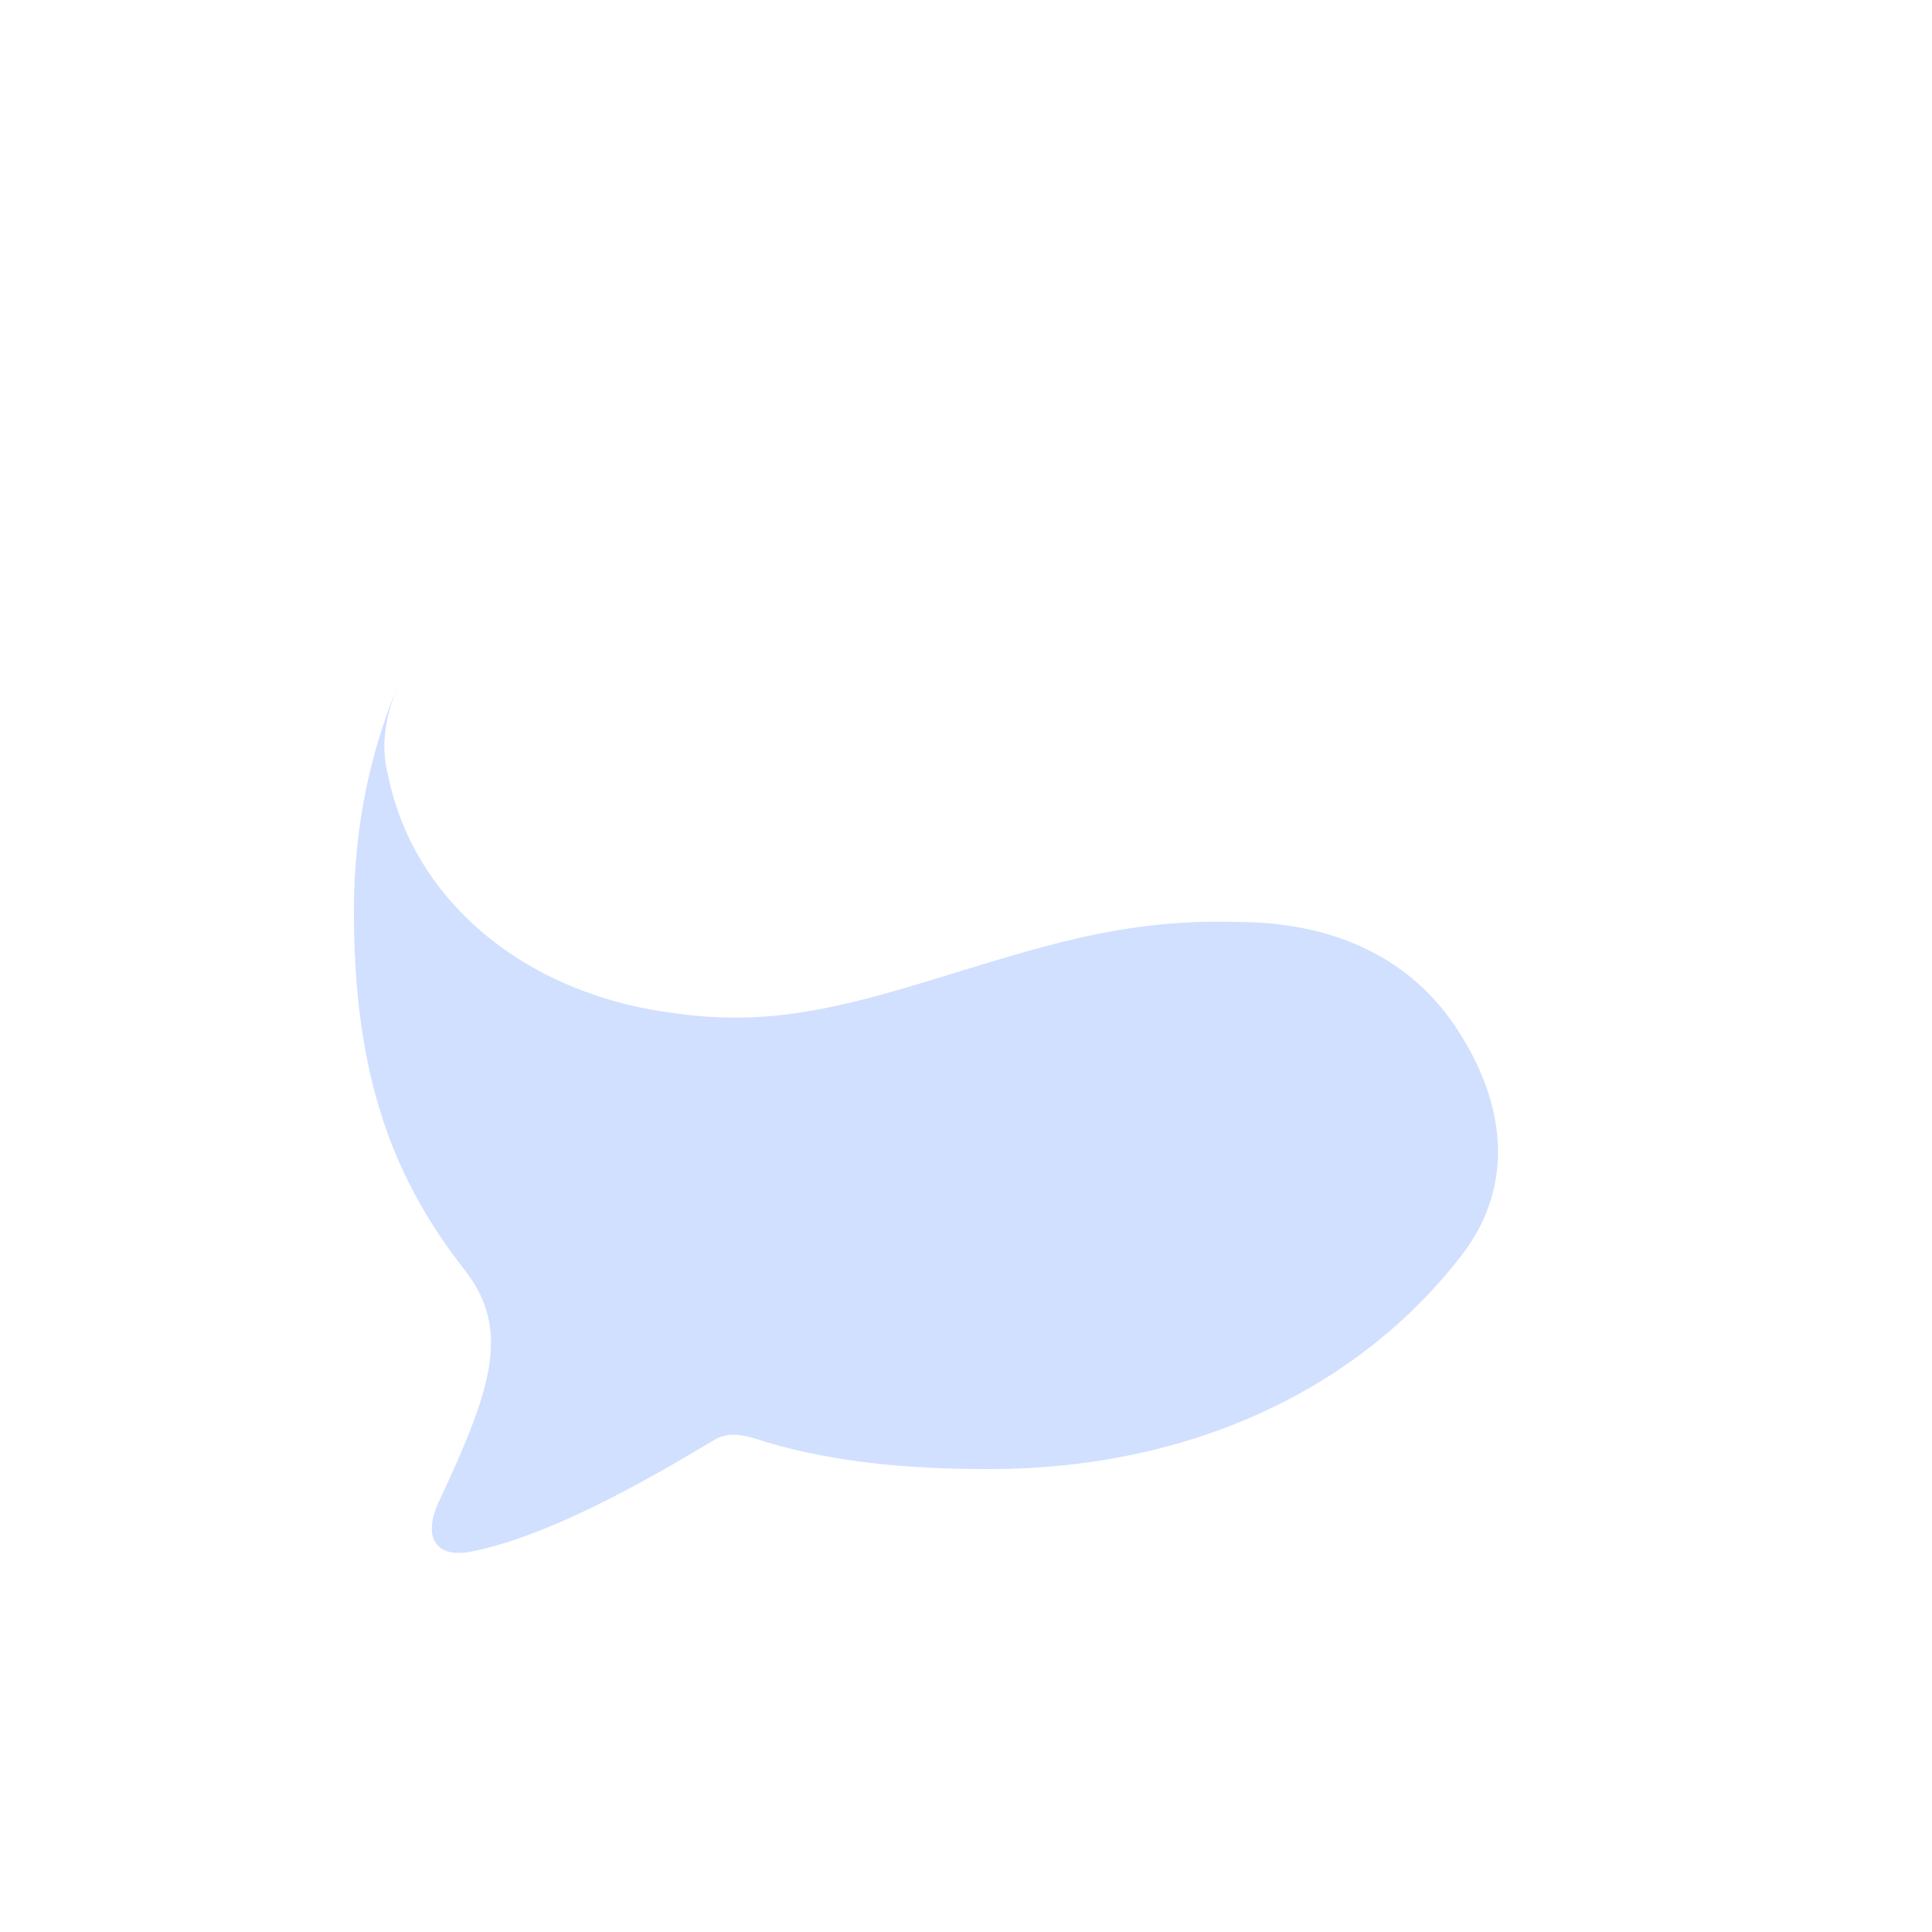
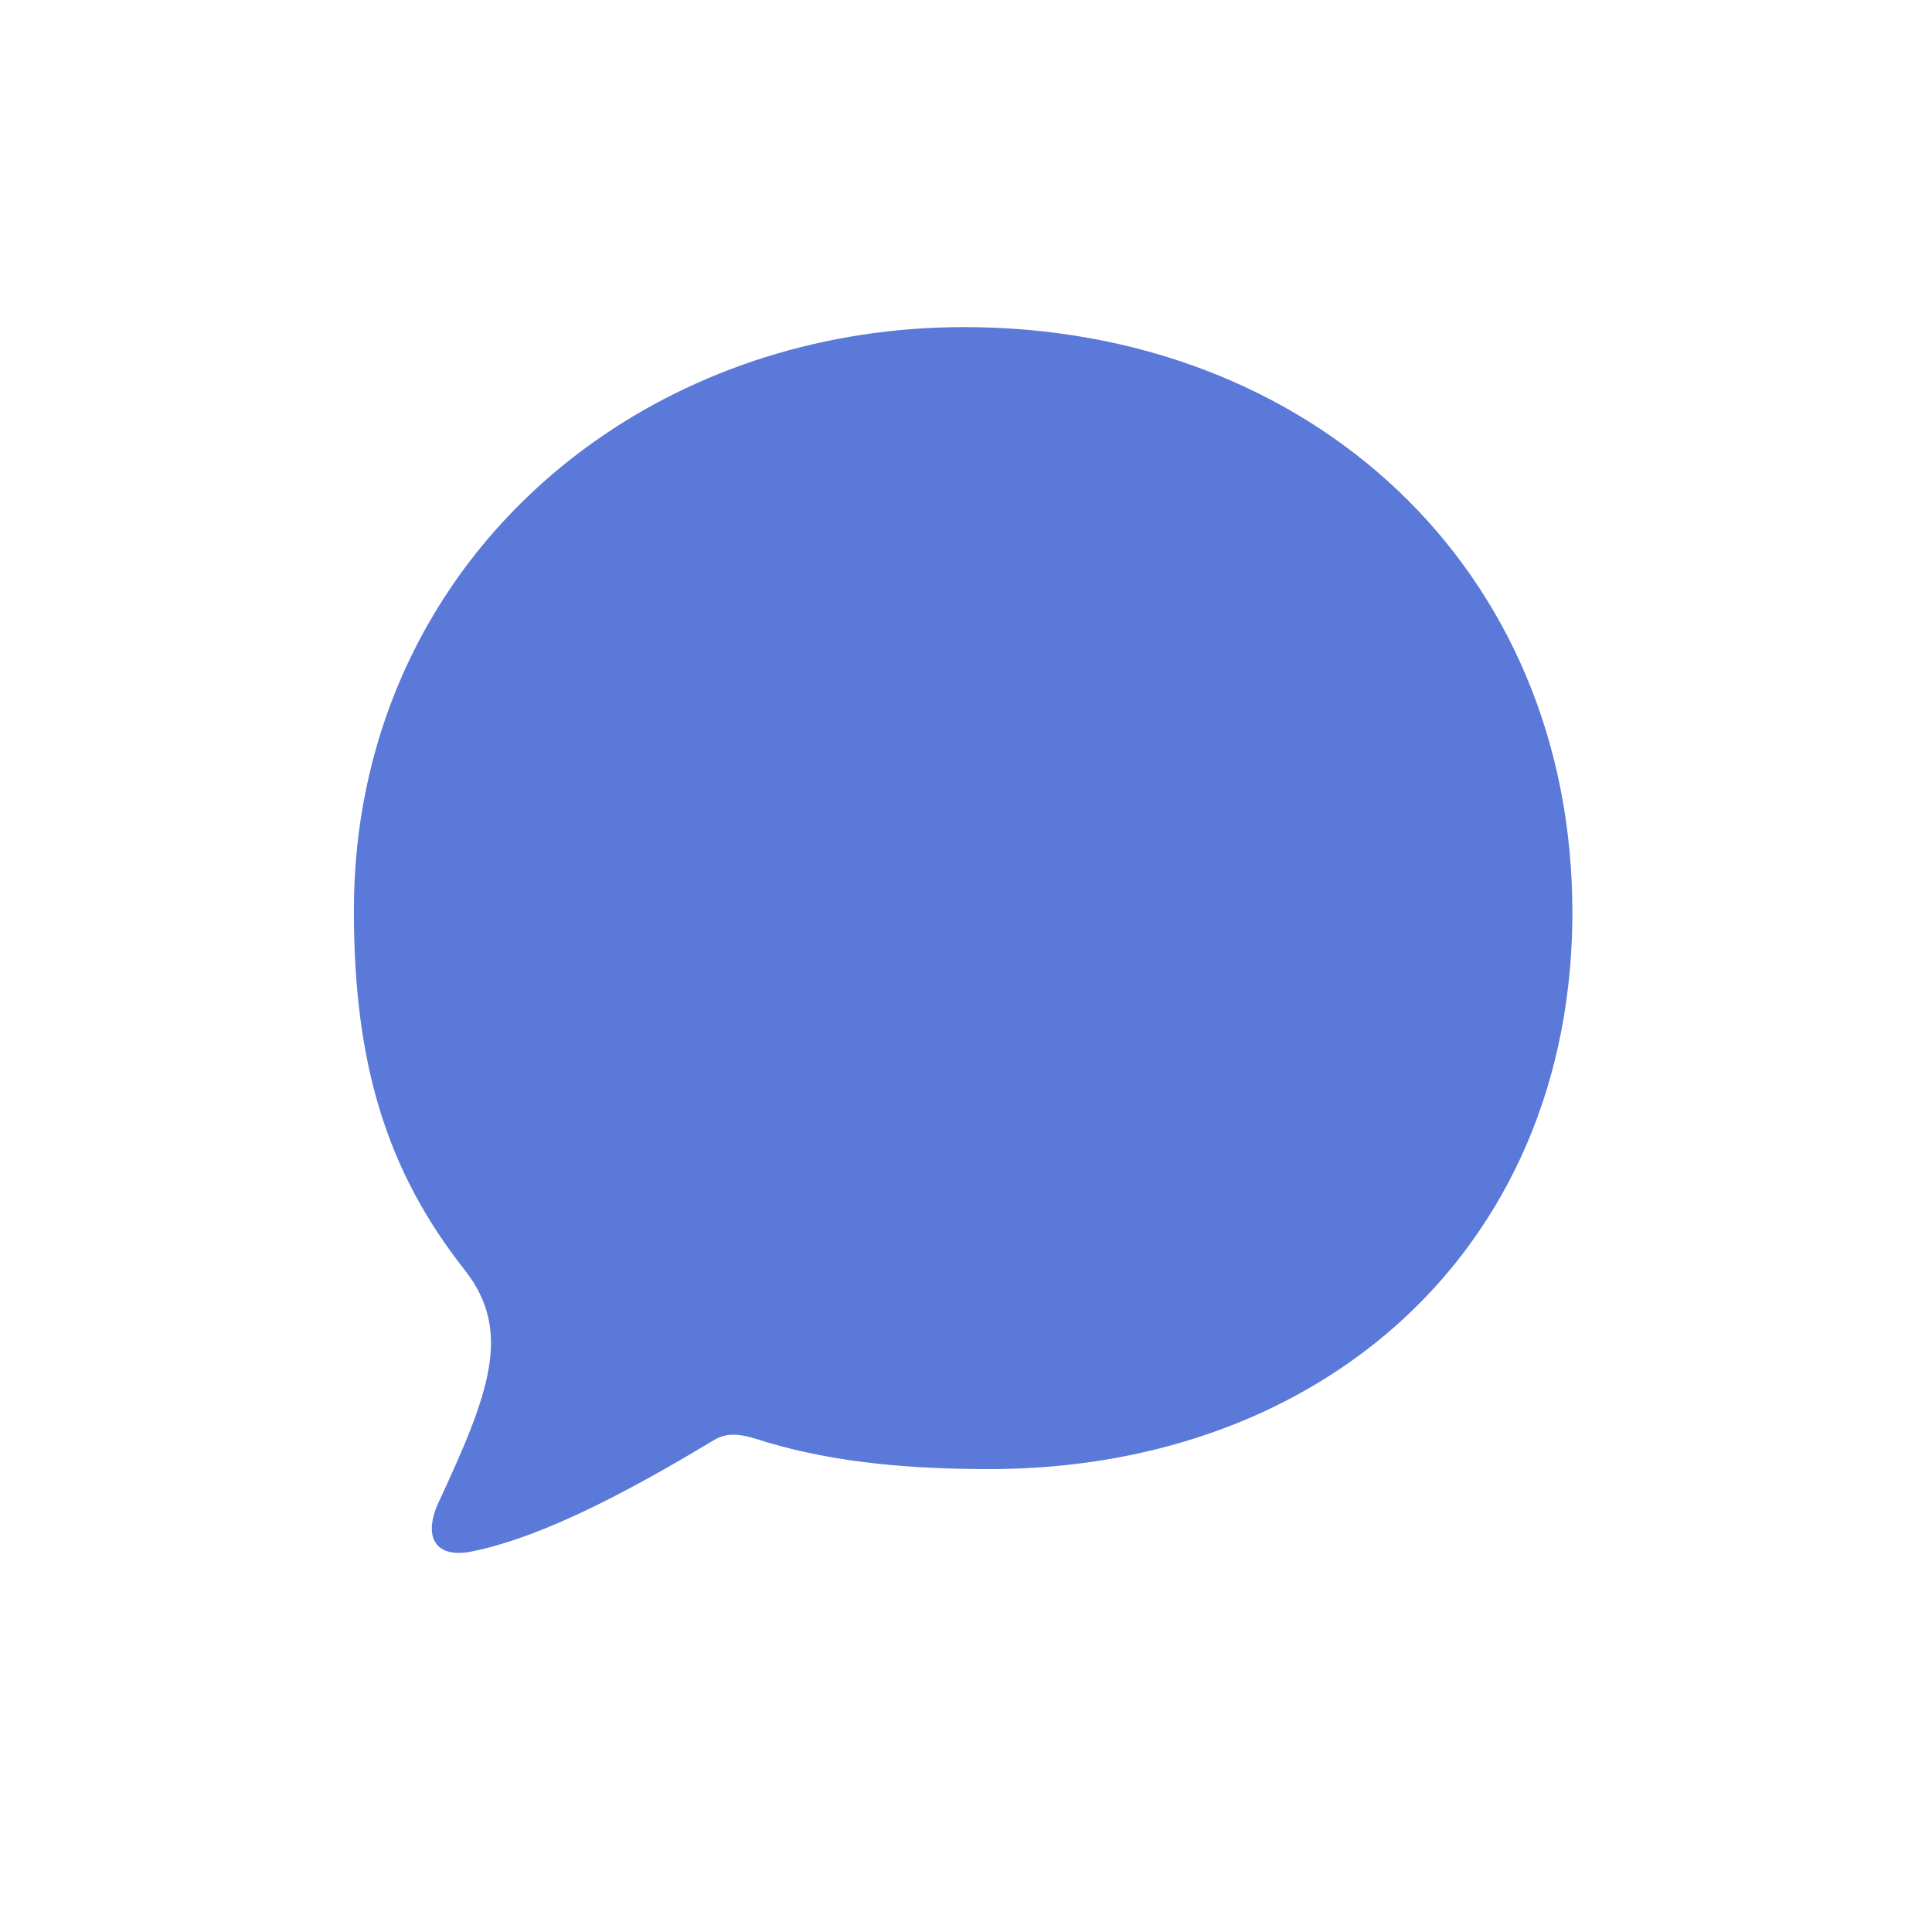
<svg xmlns="http://www.w3.org/2000/svg" width="1024" height="1024" viewBox="0 0 1024 1024" fill="none">
-   <path id="serein-03-lower-wave" d="M 212.816 358.907 C 196.566 396.163 187.564 437.786 187.564 482.598 C 187.564 563.707 204.8 620.483 246.368 673.204 C 271.715 705.648 259.549 738.091 232.174 796.895 C 224.063 815.145 231.16 826.297 250.424 822.242 C 289.964 814.131 337.616 787.77 378.17 763.438 C 386.281 758.368 394.392 760.396 406.558 764.451 C 444.071 775.604 484.626 778.646 524.166 778.646 C 630.527 778.646 719.958 736.501 774.853 665.093 C 803.895 627.315 796.895 583.984 773.576 547.485 C 748.23 506.931 705.648 488.681 655.968 488.681 C 594.123 486.653 548.499 502.875 494.764 519.097 C 442.044 535.319 405.545 543.43 359.921 537.347 C 280.84 528.222 220.008 479.556 205.814 411.628 C 200.745 392.364 205.52 375.635 212.816 358.907 Z" fill="#D1E0FF" />
+   <path id="flint-01-bubble-body" d="M 510.986 173.37 C 437.474 173.37 369.356 195.474 314.784 234.202 C 270.348 265.735 234.893 308.29 212.816 358.907 C 196.566 396.163 187.564 437.786 187.564 482.598 C 187.564 563.707 204.8 620.483 246.368 673.204 C 271.715 705.648 259.549 738.091 232.174 796.895 C 224.063 815.145 231.16 826.297 250.424 822.242 C 289.964 814.131 337.616 787.77 378.17 763.438 C 386.281 758.368 394.392 760.396 406.558 764.451 C 444.071 775.604 484.626 778.646 524.166 778.646 C 630.527 778.646 719.958 736.501 774.853 665.093 C 799.075 633.585 816.573 596.379 825.834 554.582 C 830.797 532.187 833.394 508.473 833.394 483.612 C 833.394 301.117 694.495 173.37 510.986 173.37 Z" fill="#5A79D9" />
</svg>
